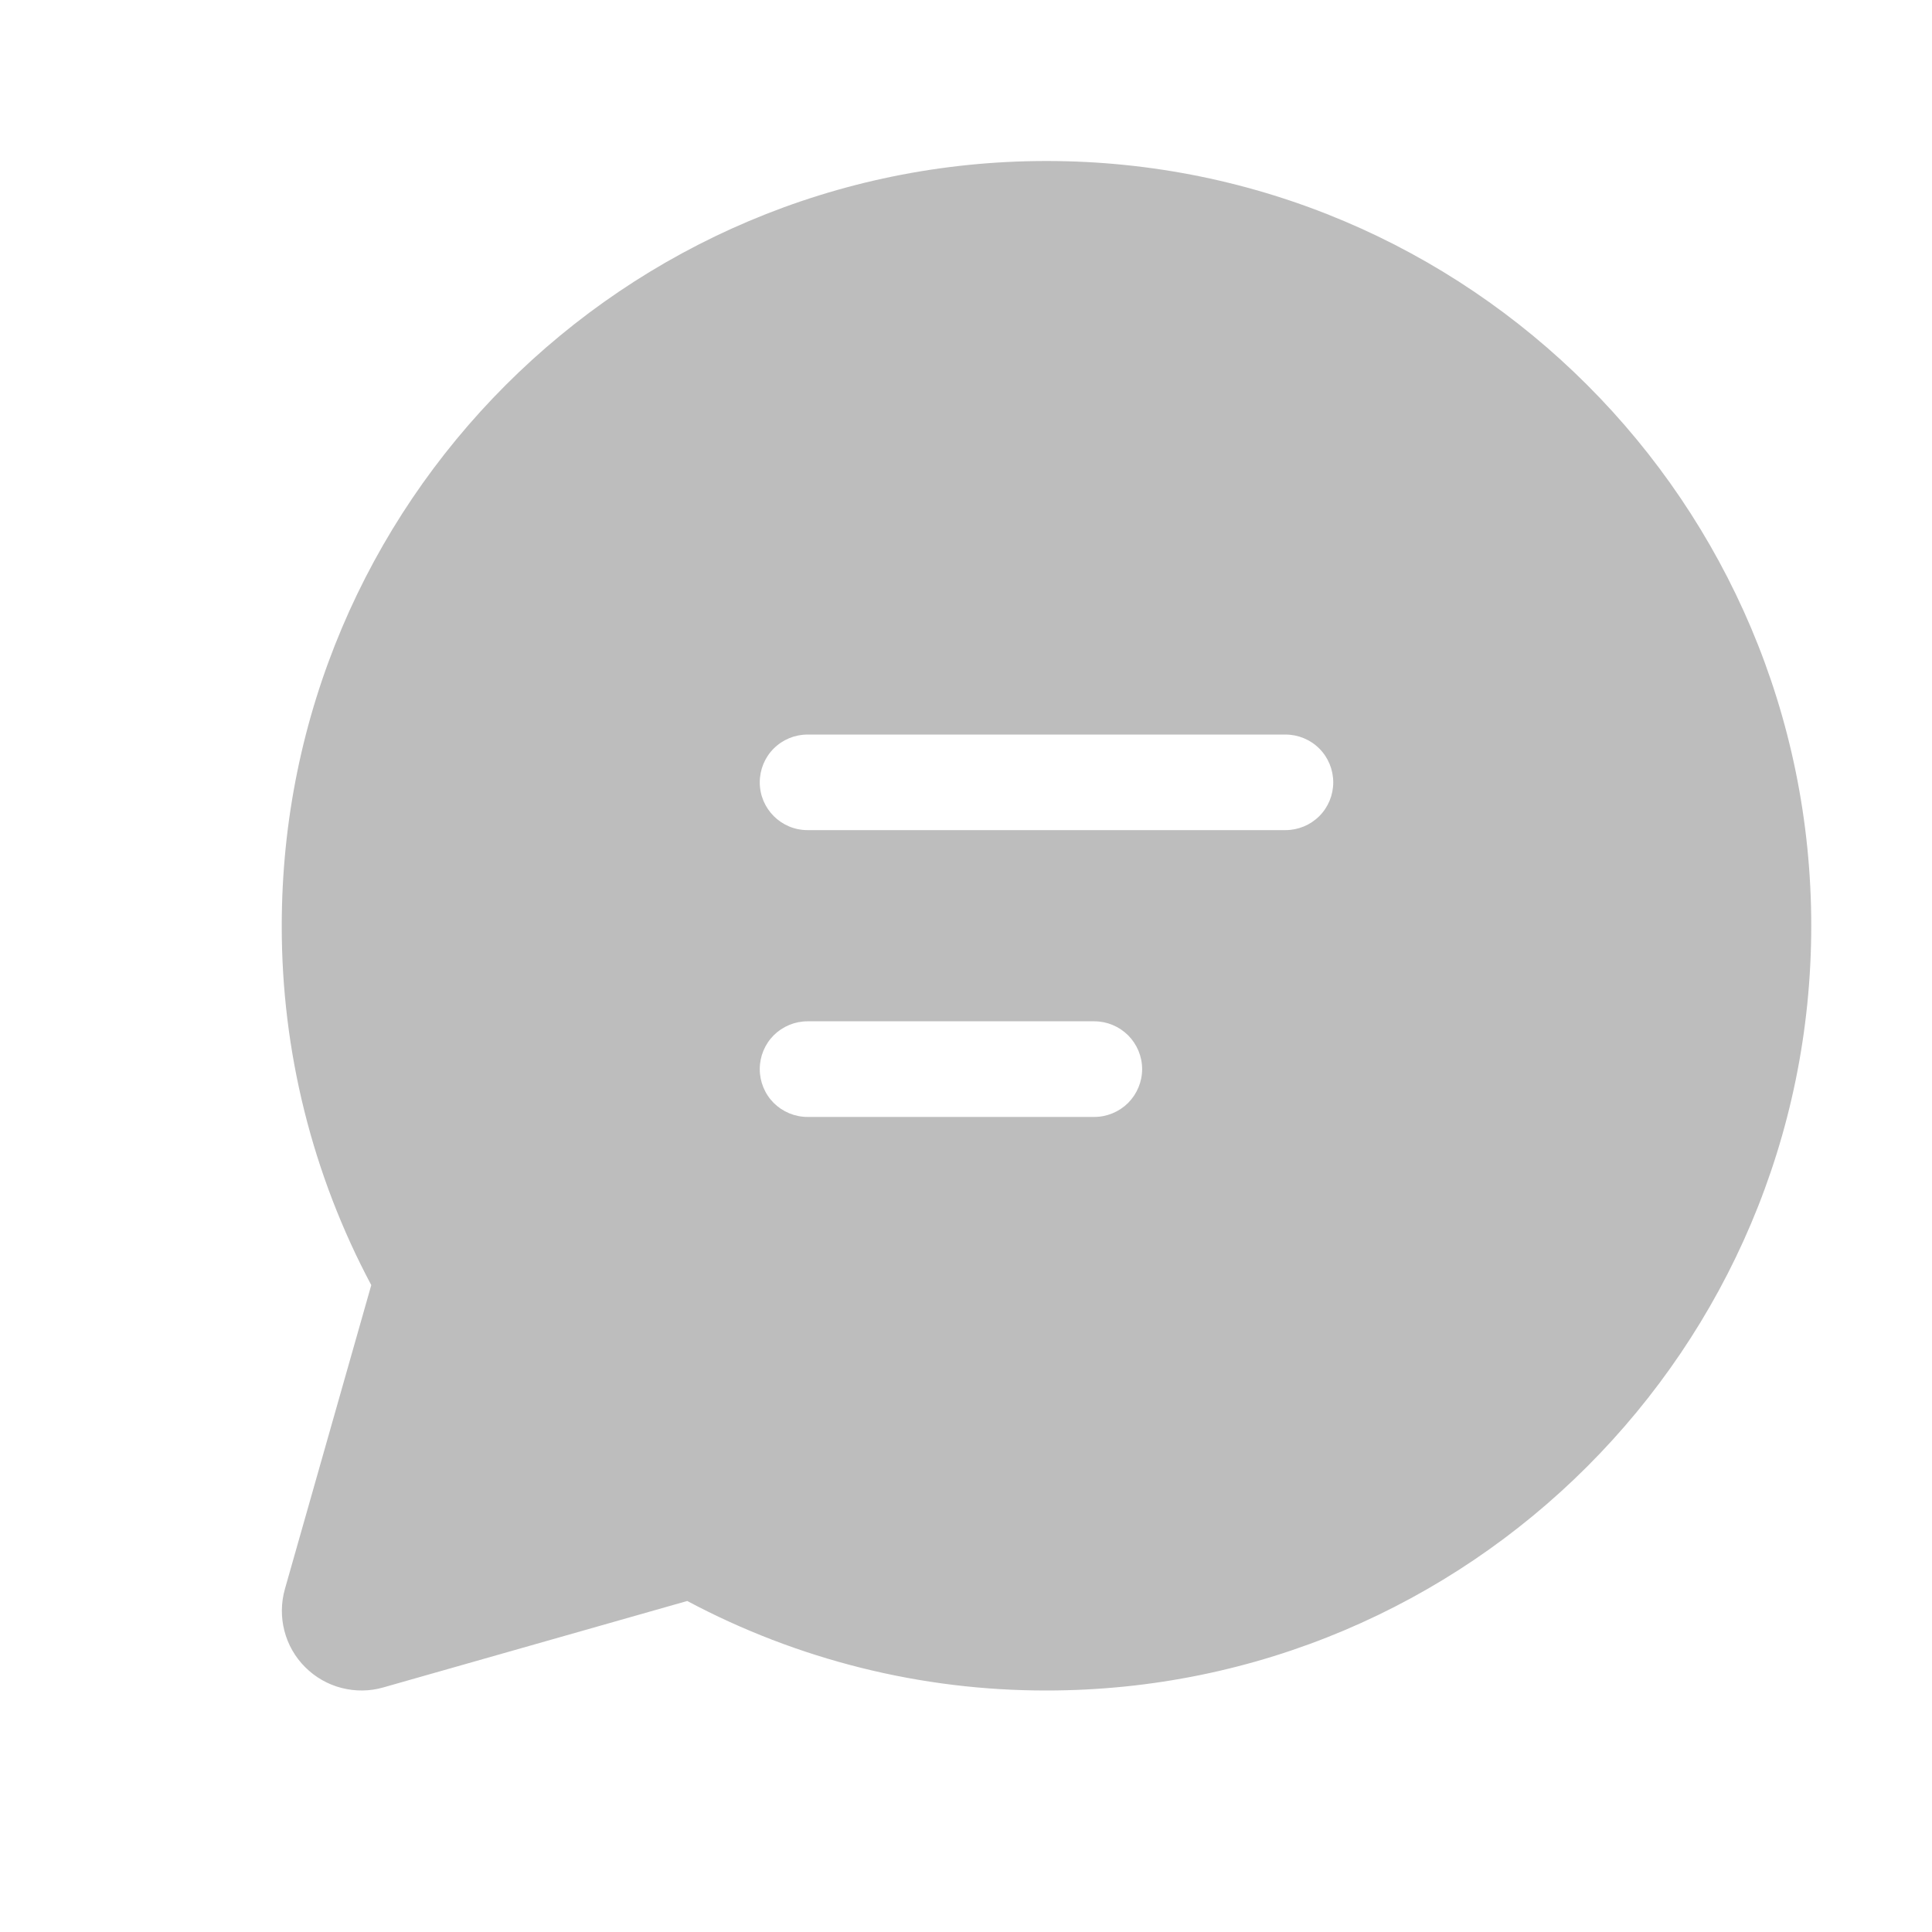
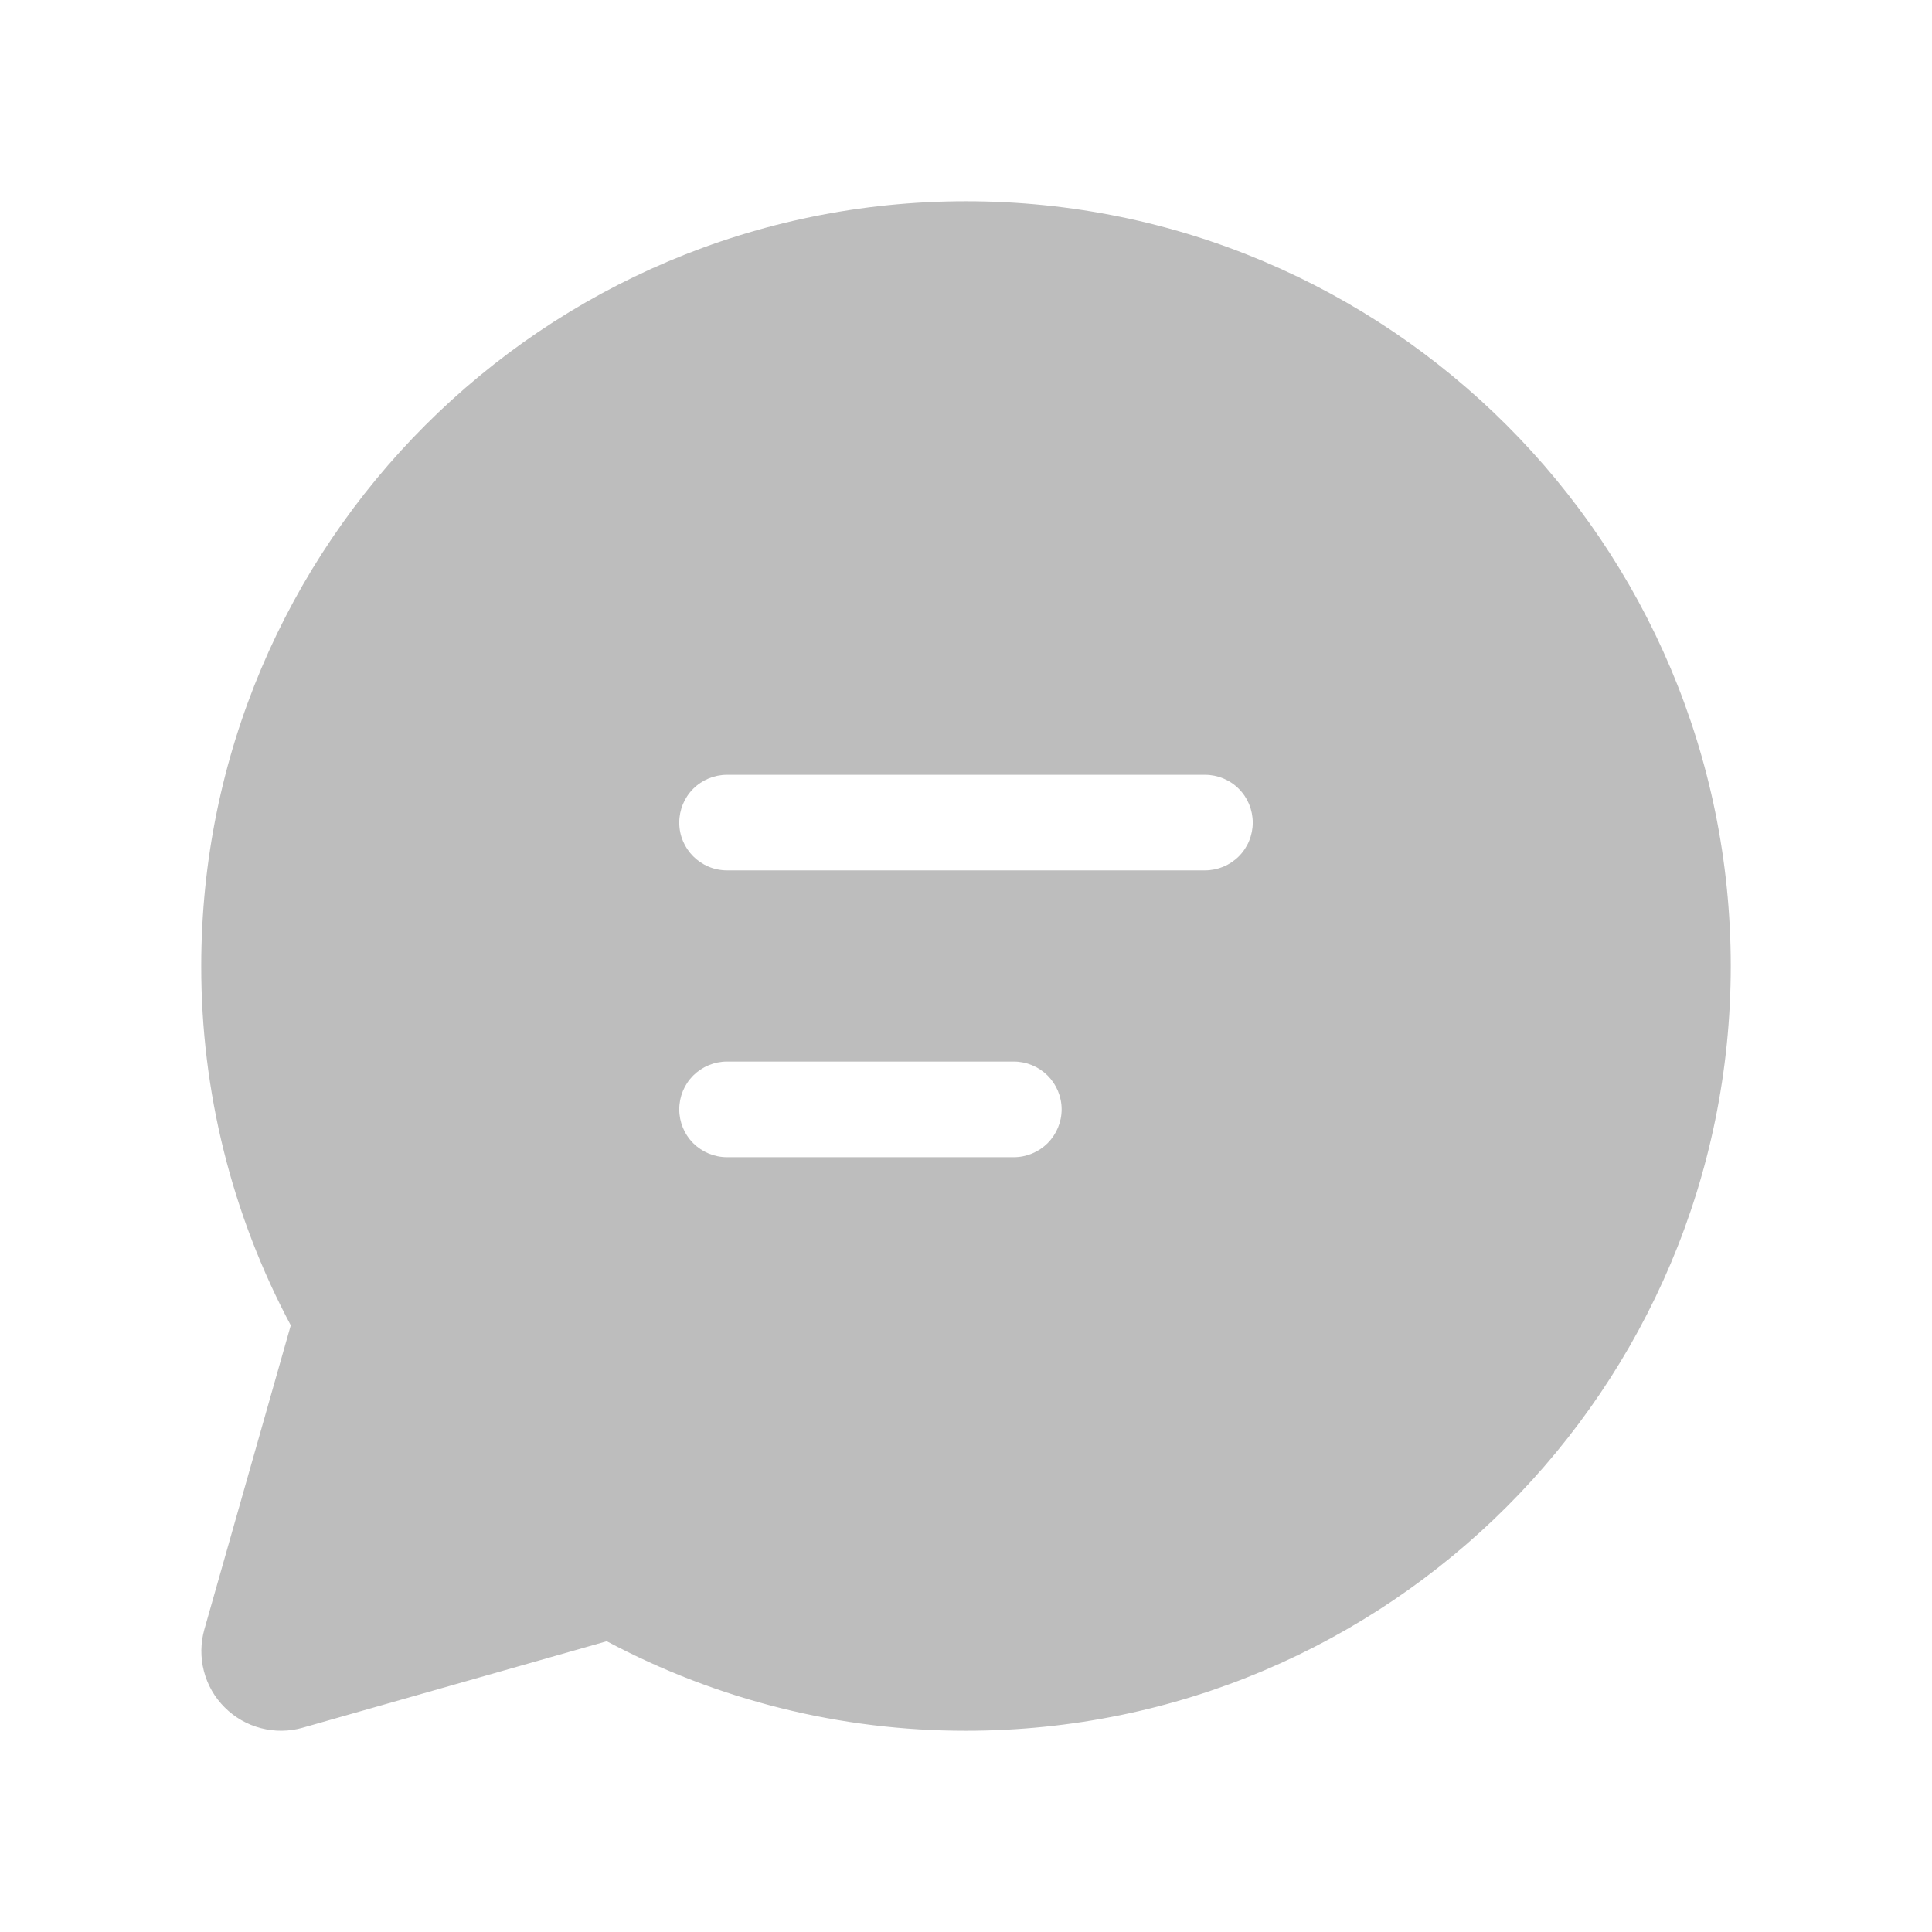
- <svg xmlns="http://www.w3.org/2000/svg" width="24" height="24" viewBox="0 0 24 24" fill="none">
-   <path d="M3.5 11.5C3.5 6.254 7.754 2 13 2C18.246 2 22.5 6.254 22.5 11.5C22.5 16.746 18.246 21 13 21C11.444 21.002 9.911 20.62 8.537 19.888L4.761 20.962C4.592 21.011 4.412 21.012 4.242 20.968C4.071 20.924 3.916 20.835 3.791 20.71C3.666 20.586 3.577 20.43 3.533 20.259C3.489 20.089 3.491 19.91 3.539 19.74L4.612 15.964C3.88 14.59 3.498 13.057 3.5 11.5ZM9.438 9.719C9.438 10.046 9.704 10.312 10.031 10.312H15.969C16.126 10.312 16.277 10.25 16.389 10.138C16.5 10.027 16.562 9.876 16.562 9.719C16.562 9.561 16.5 9.41 16.389 9.299C16.277 9.187 16.126 9.125 15.969 9.125H10.031C9.874 9.125 9.723 9.187 9.611 9.299C9.5 9.41 9.438 9.561 9.438 9.719ZM10.031 12.687C9.874 12.687 9.723 12.75 9.611 12.861C9.5 12.973 9.438 13.123 9.438 13.281C9.438 13.438 9.5 13.589 9.611 13.701C9.723 13.812 9.874 13.875 10.031 13.875H13.594C13.751 13.875 13.902 13.812 14.014 13.701C14.125 13.589 14.188 13.438 14.188 13.281C14.188 13.123 14.125 12.973 14.014 12.861C13.902 12.75 13.751 12.687 13.594 12.687H10.031Z" fill="#BDBDBD" />
+ <svg xmlns="http://www.w3.org/2000/svg" viewBox="0 0 24 24" fill="none" preserveAspectRatio="xMidYMid meet">
+   <path transform="translate(-1 0.5)" d="M3.5 11.5C3.5 6.254 7.754 2 13 2C18.246 2 22.5 6.254 22.5 11.5C22.5 16.746 18.246 21 13 21C11.444 21.002 9.911 20.62 8.537 19.888L4.761 20.962C4.592 21.011 4.412 21.012 4.242 20.968C4.071 20.924 3.916 20.835 3.791 20.71C3.666 20.586 3.577 20.43 3.533 20.259C3.489 20.089 3.491 19.91 3.539 19.74L4.612 15.964C3.88 14.59 3.498 13.057 3.5 11.5ZM9.438 9.719C9.438 10.046 9.704 10.312 10.031 10.312H15.969C16.126 10.312 16.277 10.25 16.389 10.138C16.5 10.027 16.562 9.876 16.562 9.719C16.562 9.561 16.5 9.41 16.389 9.299C16.277 9.187 16.126 9.125 15.969 9.125H10.031C9.874 9.125 9.723 9.187 9.611 9.299C9.5 9.41 9.438 9.561 9.438 9.719ZM10.031 12.687C9.874 12.687 9.723 12.75 9.611 12.861C9.5 12.973 9.438 13.123 9.438 13.281C9.438 13.438 9.5 13.589 9.611 13.701C9.723 13.812 9.874 13.875 10.031 13.875H13.594C13.751 13.875 13.902 13.812 14.014 13.701C14.125 13.589 14.188 13.438 14.188 13.281C14.188 13.123 14.125 12.973 14.014 12.861C13.902 12.75 13.751 12.687 13.594 12.687H10.031Z" fill="#BDBDBD" />
</svg>
